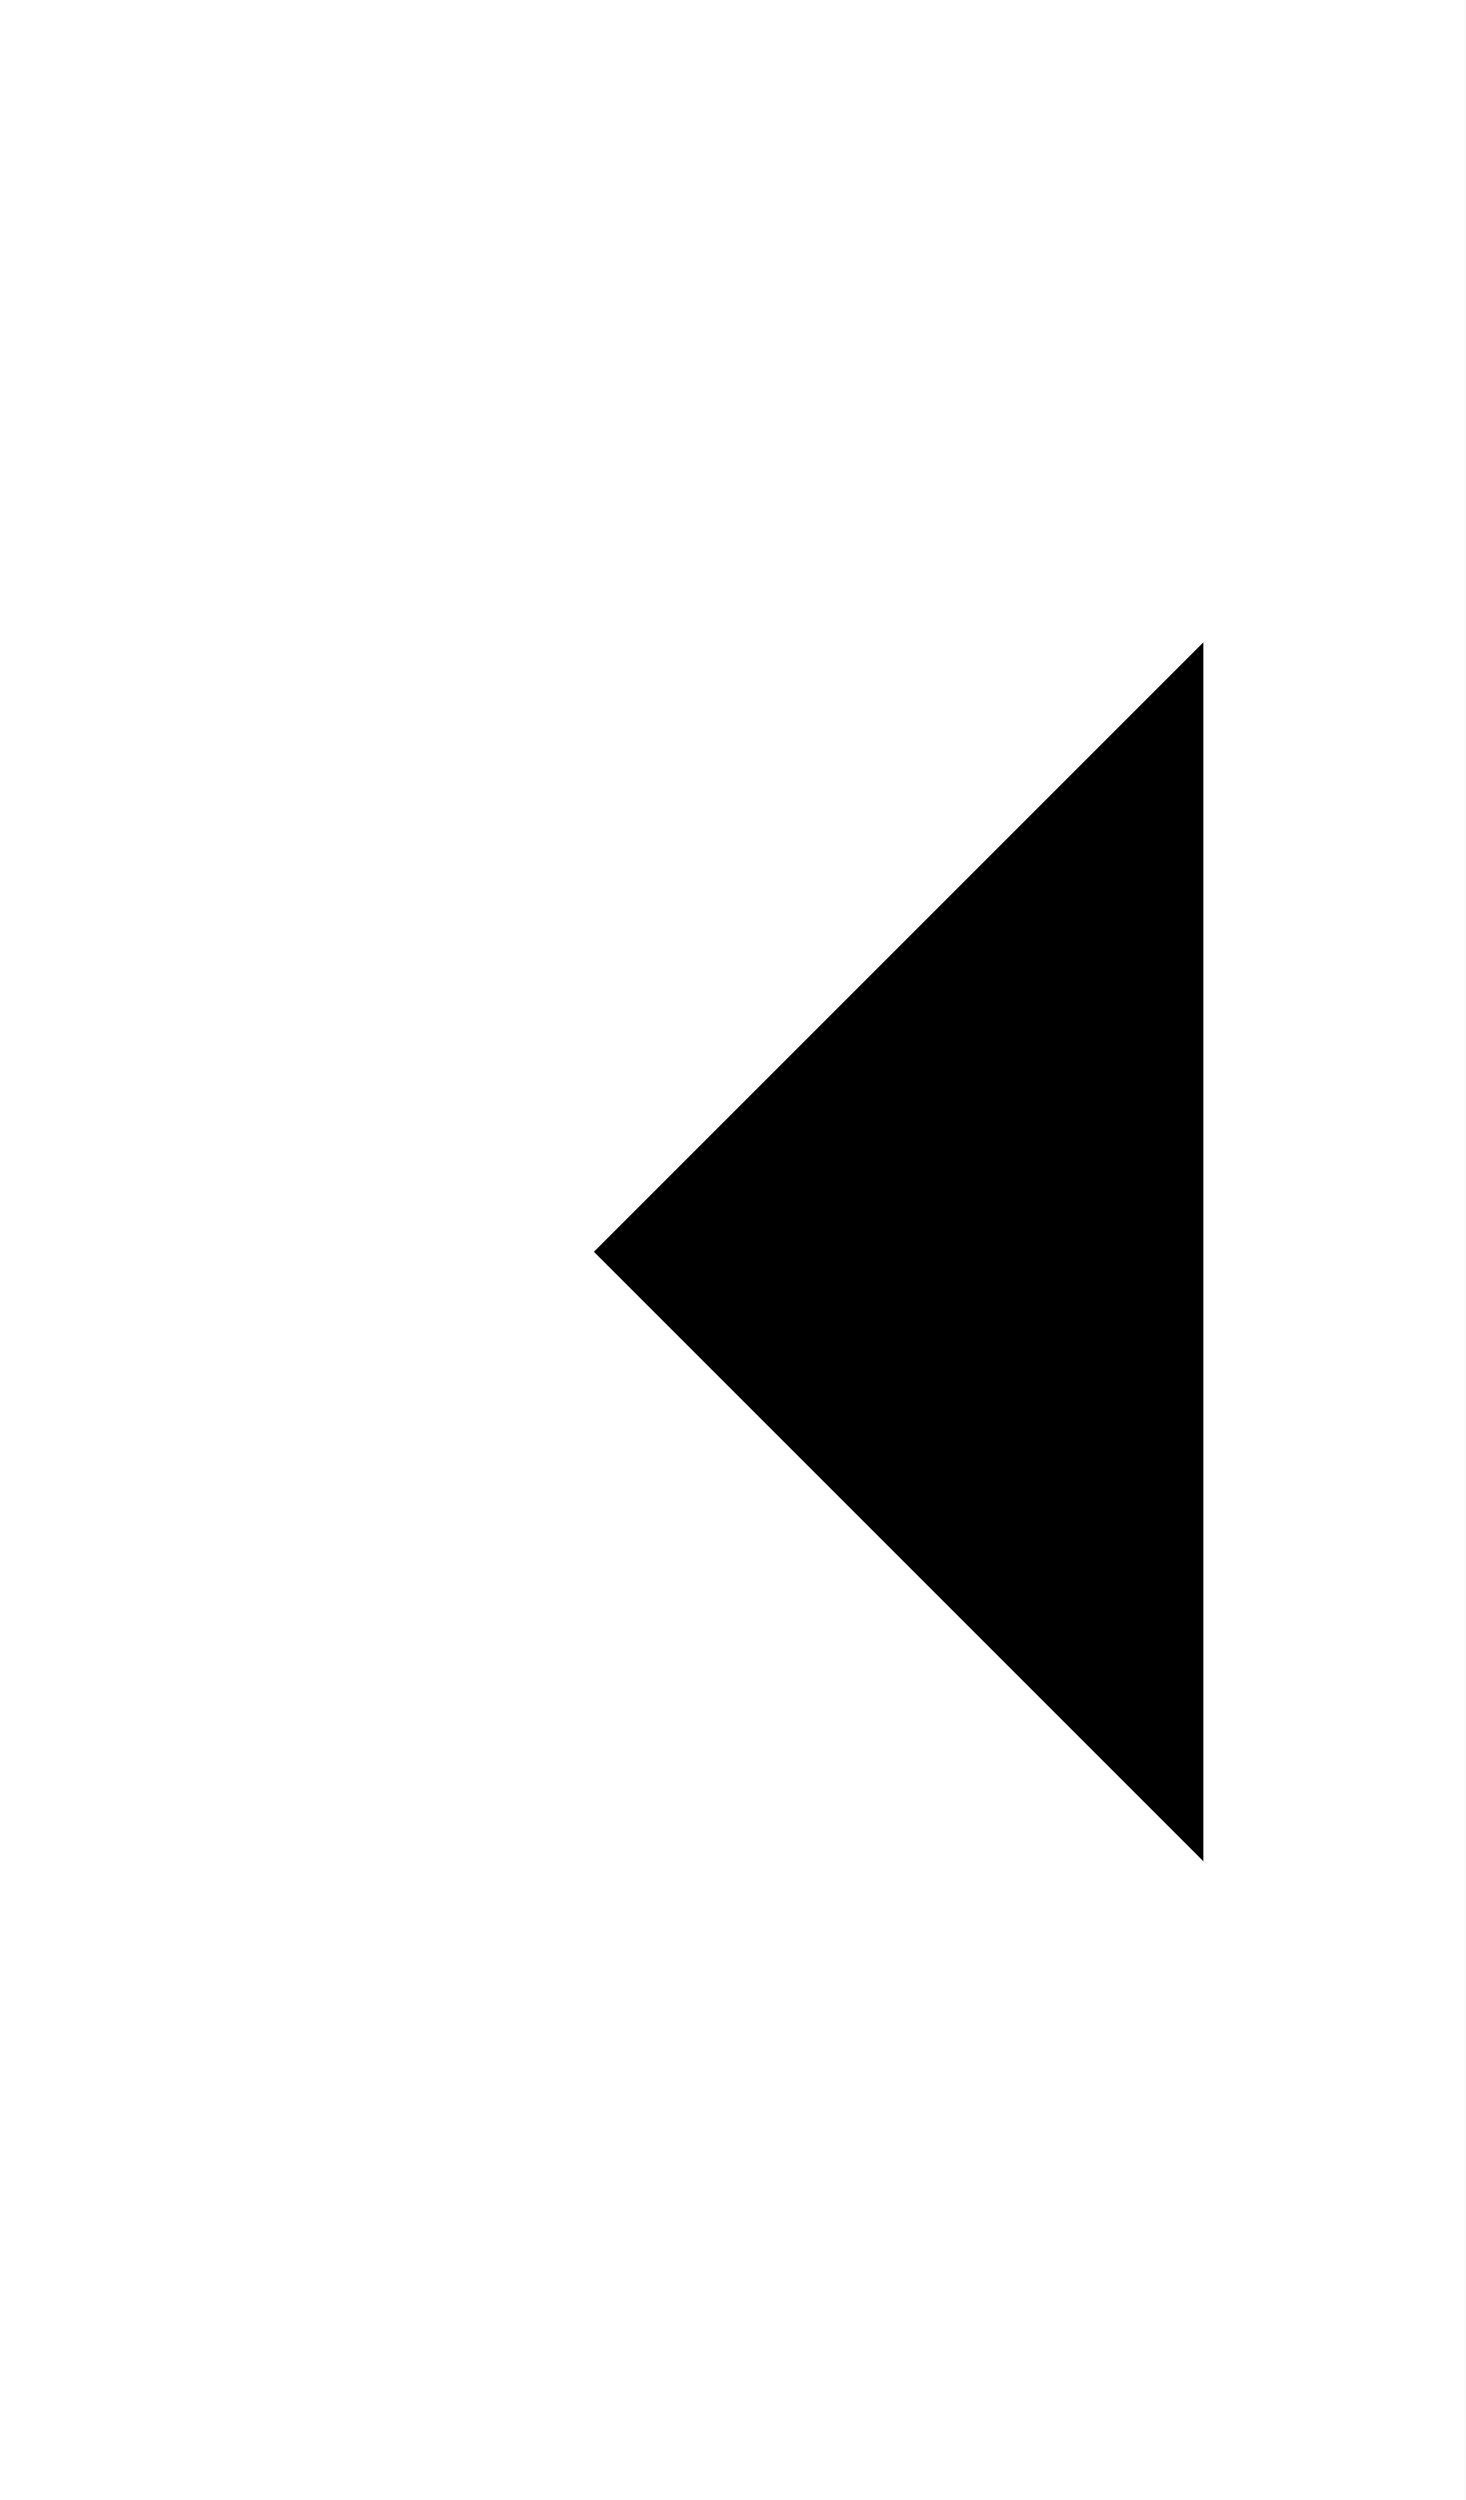
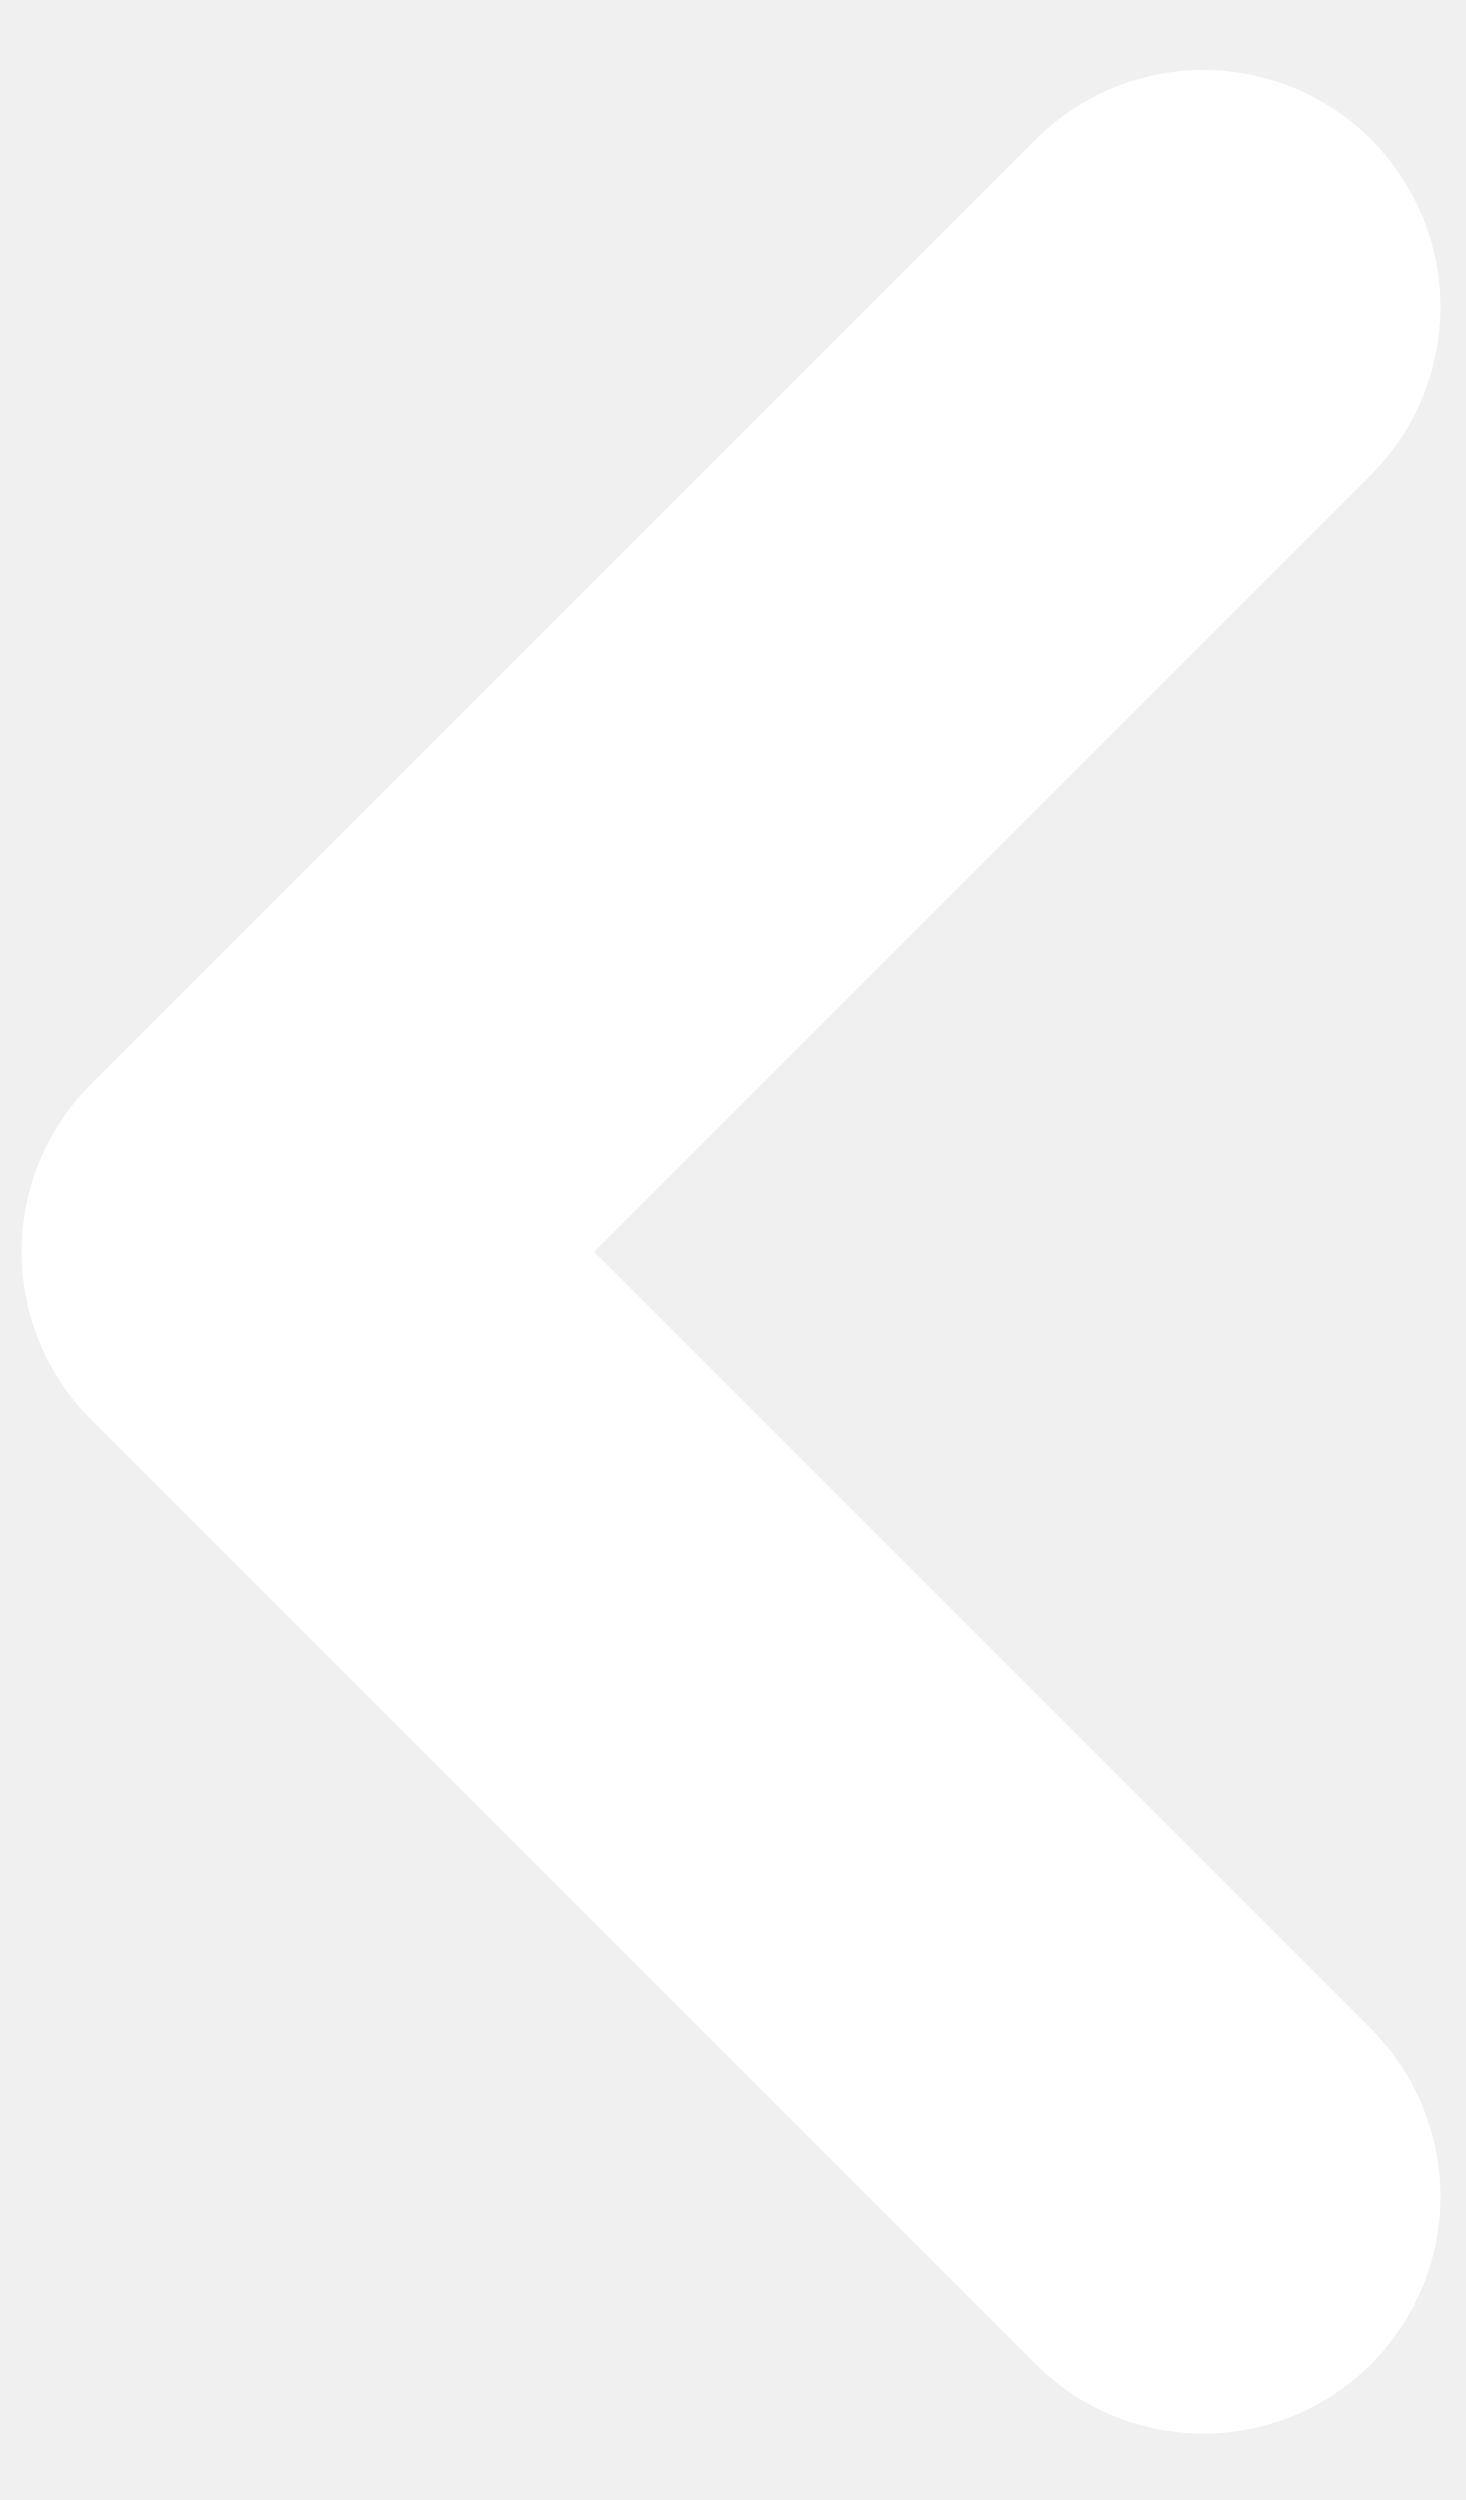
- <svg xmlns="http://www.w3.org/2000/svg" width="17" height="29" viewBox="0 0 17 29">
-   <rect width="17" height="29" fill="white" />
+ <svg xmlns="http://www.w3.org/2000/svg" width="17" height="29" viewBox="0 0 17 29" fill="none">
  <path d="M13.959 25.48L3 14.521L13.959 3.562" stroke="white" stroke-width="5.5" stroke-linecap="round" stroke-linejoin="round" />
</svg>
